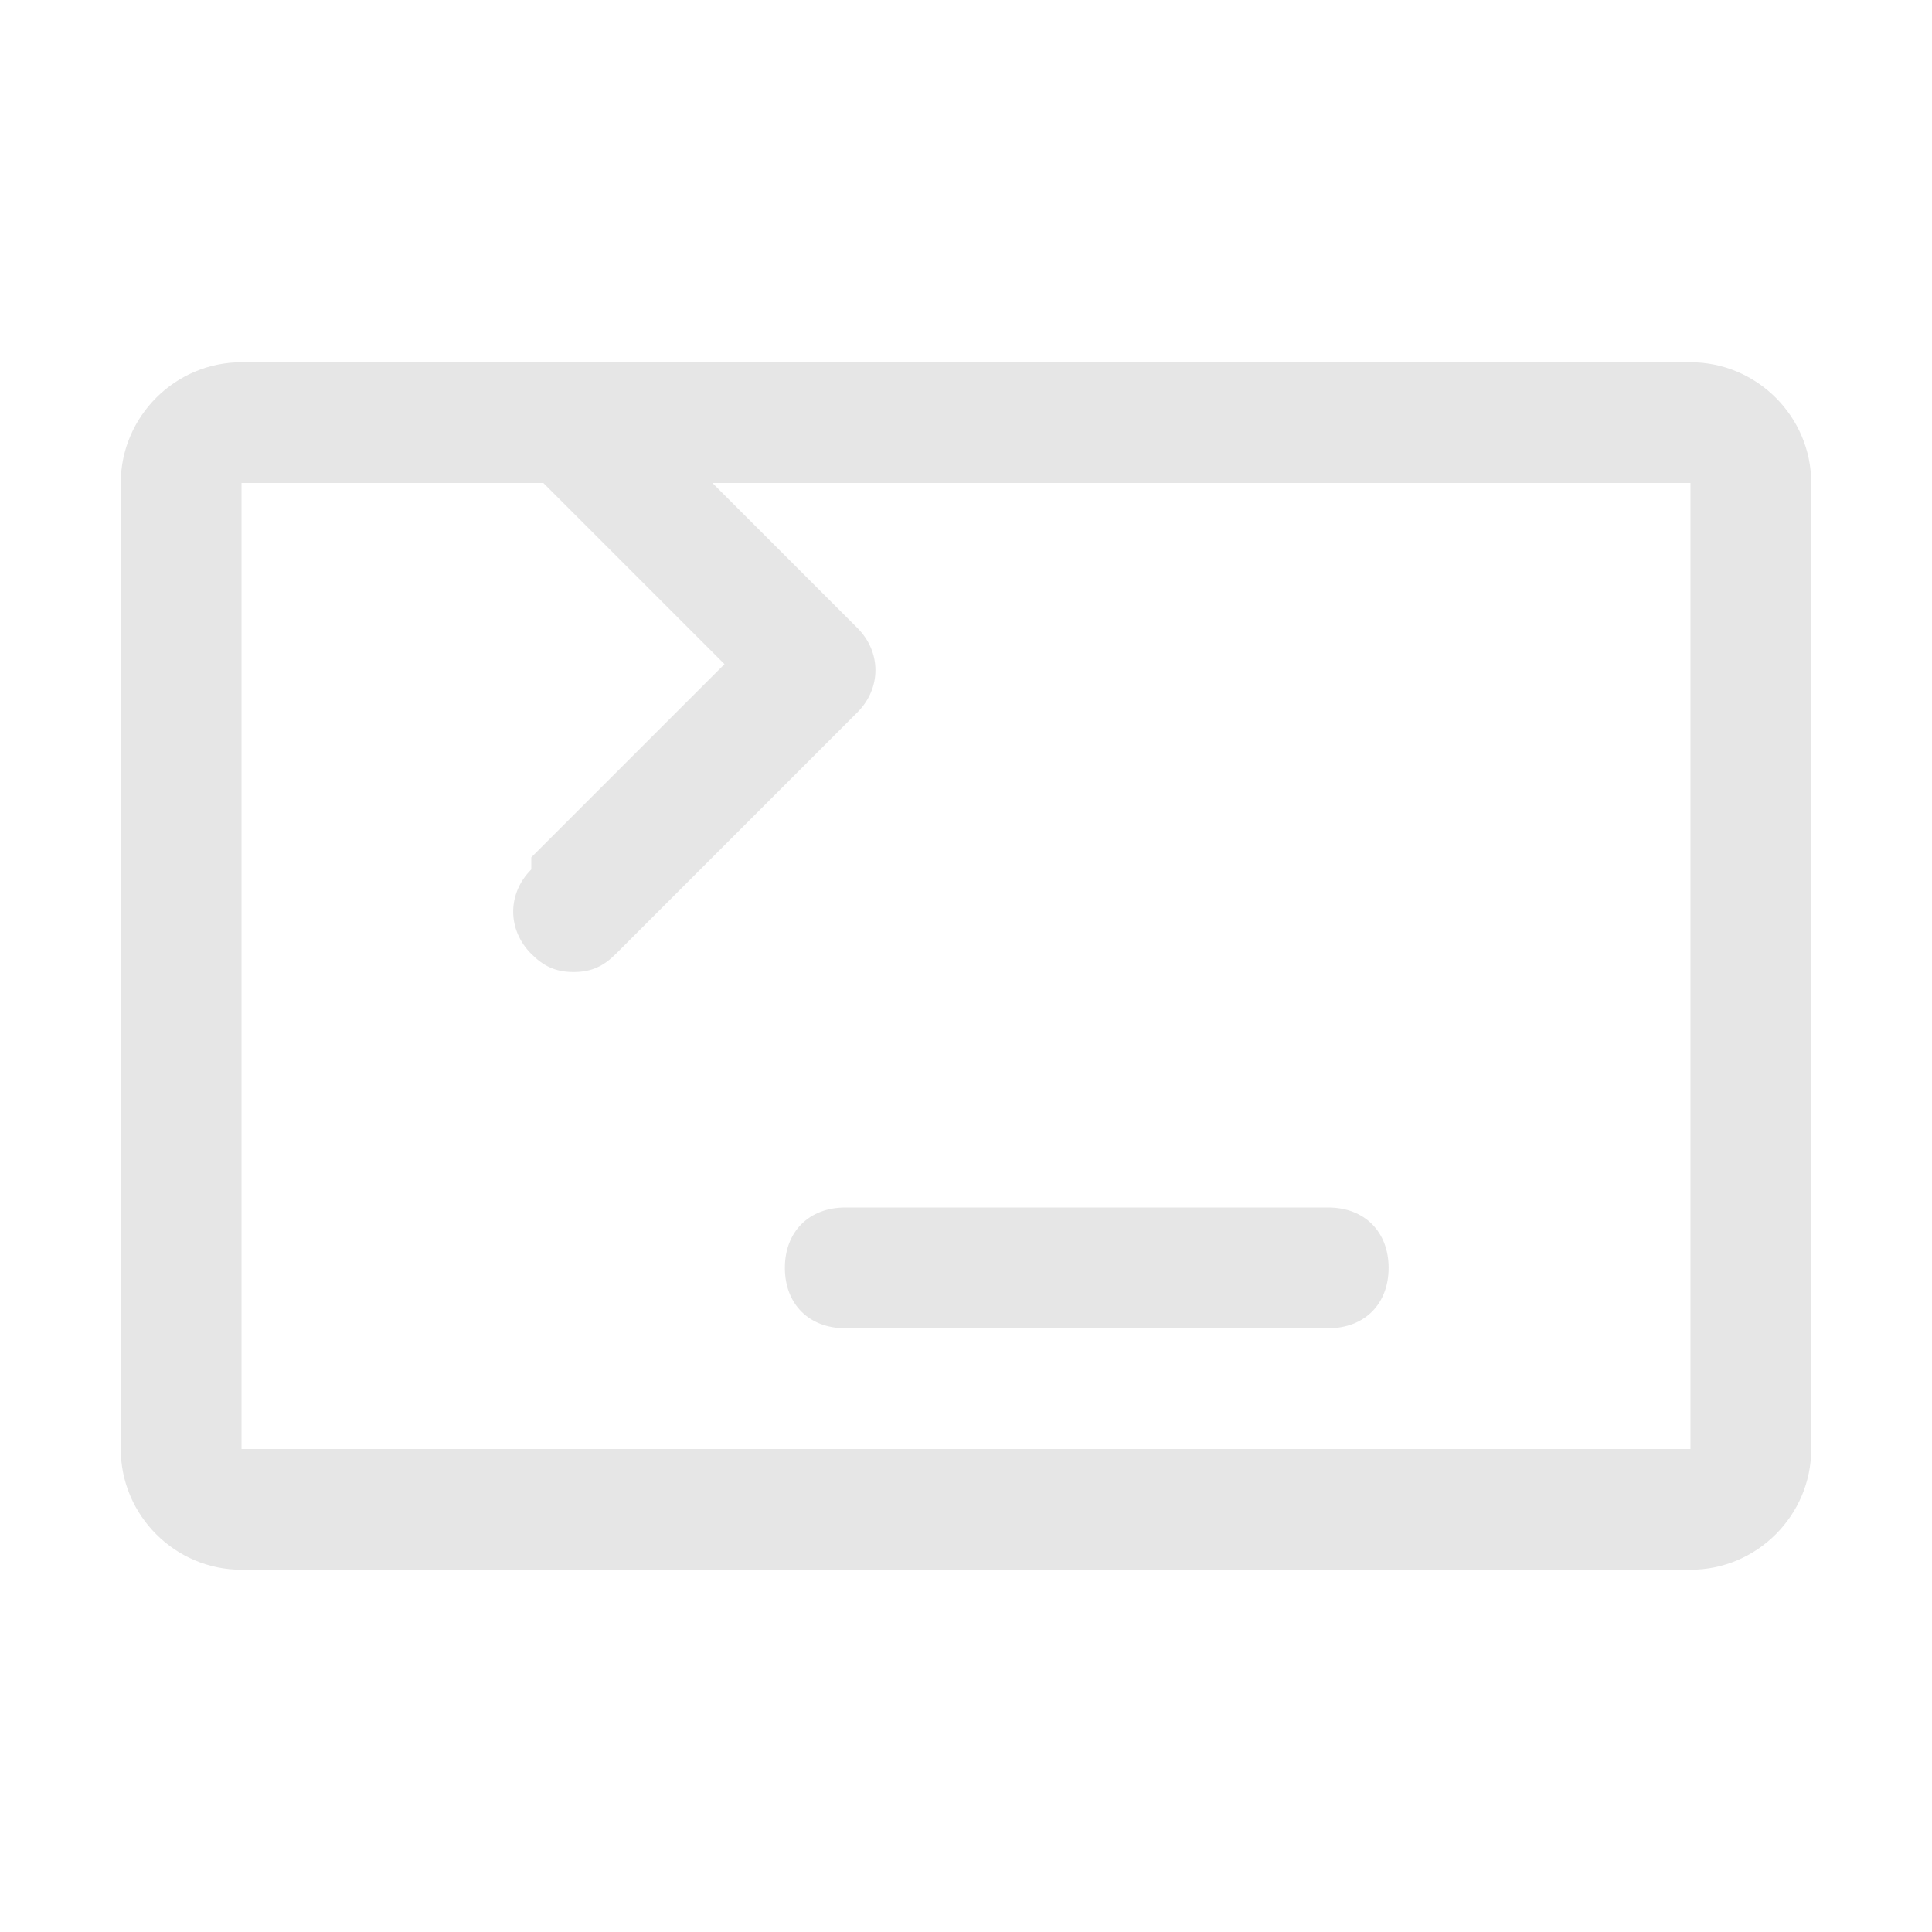
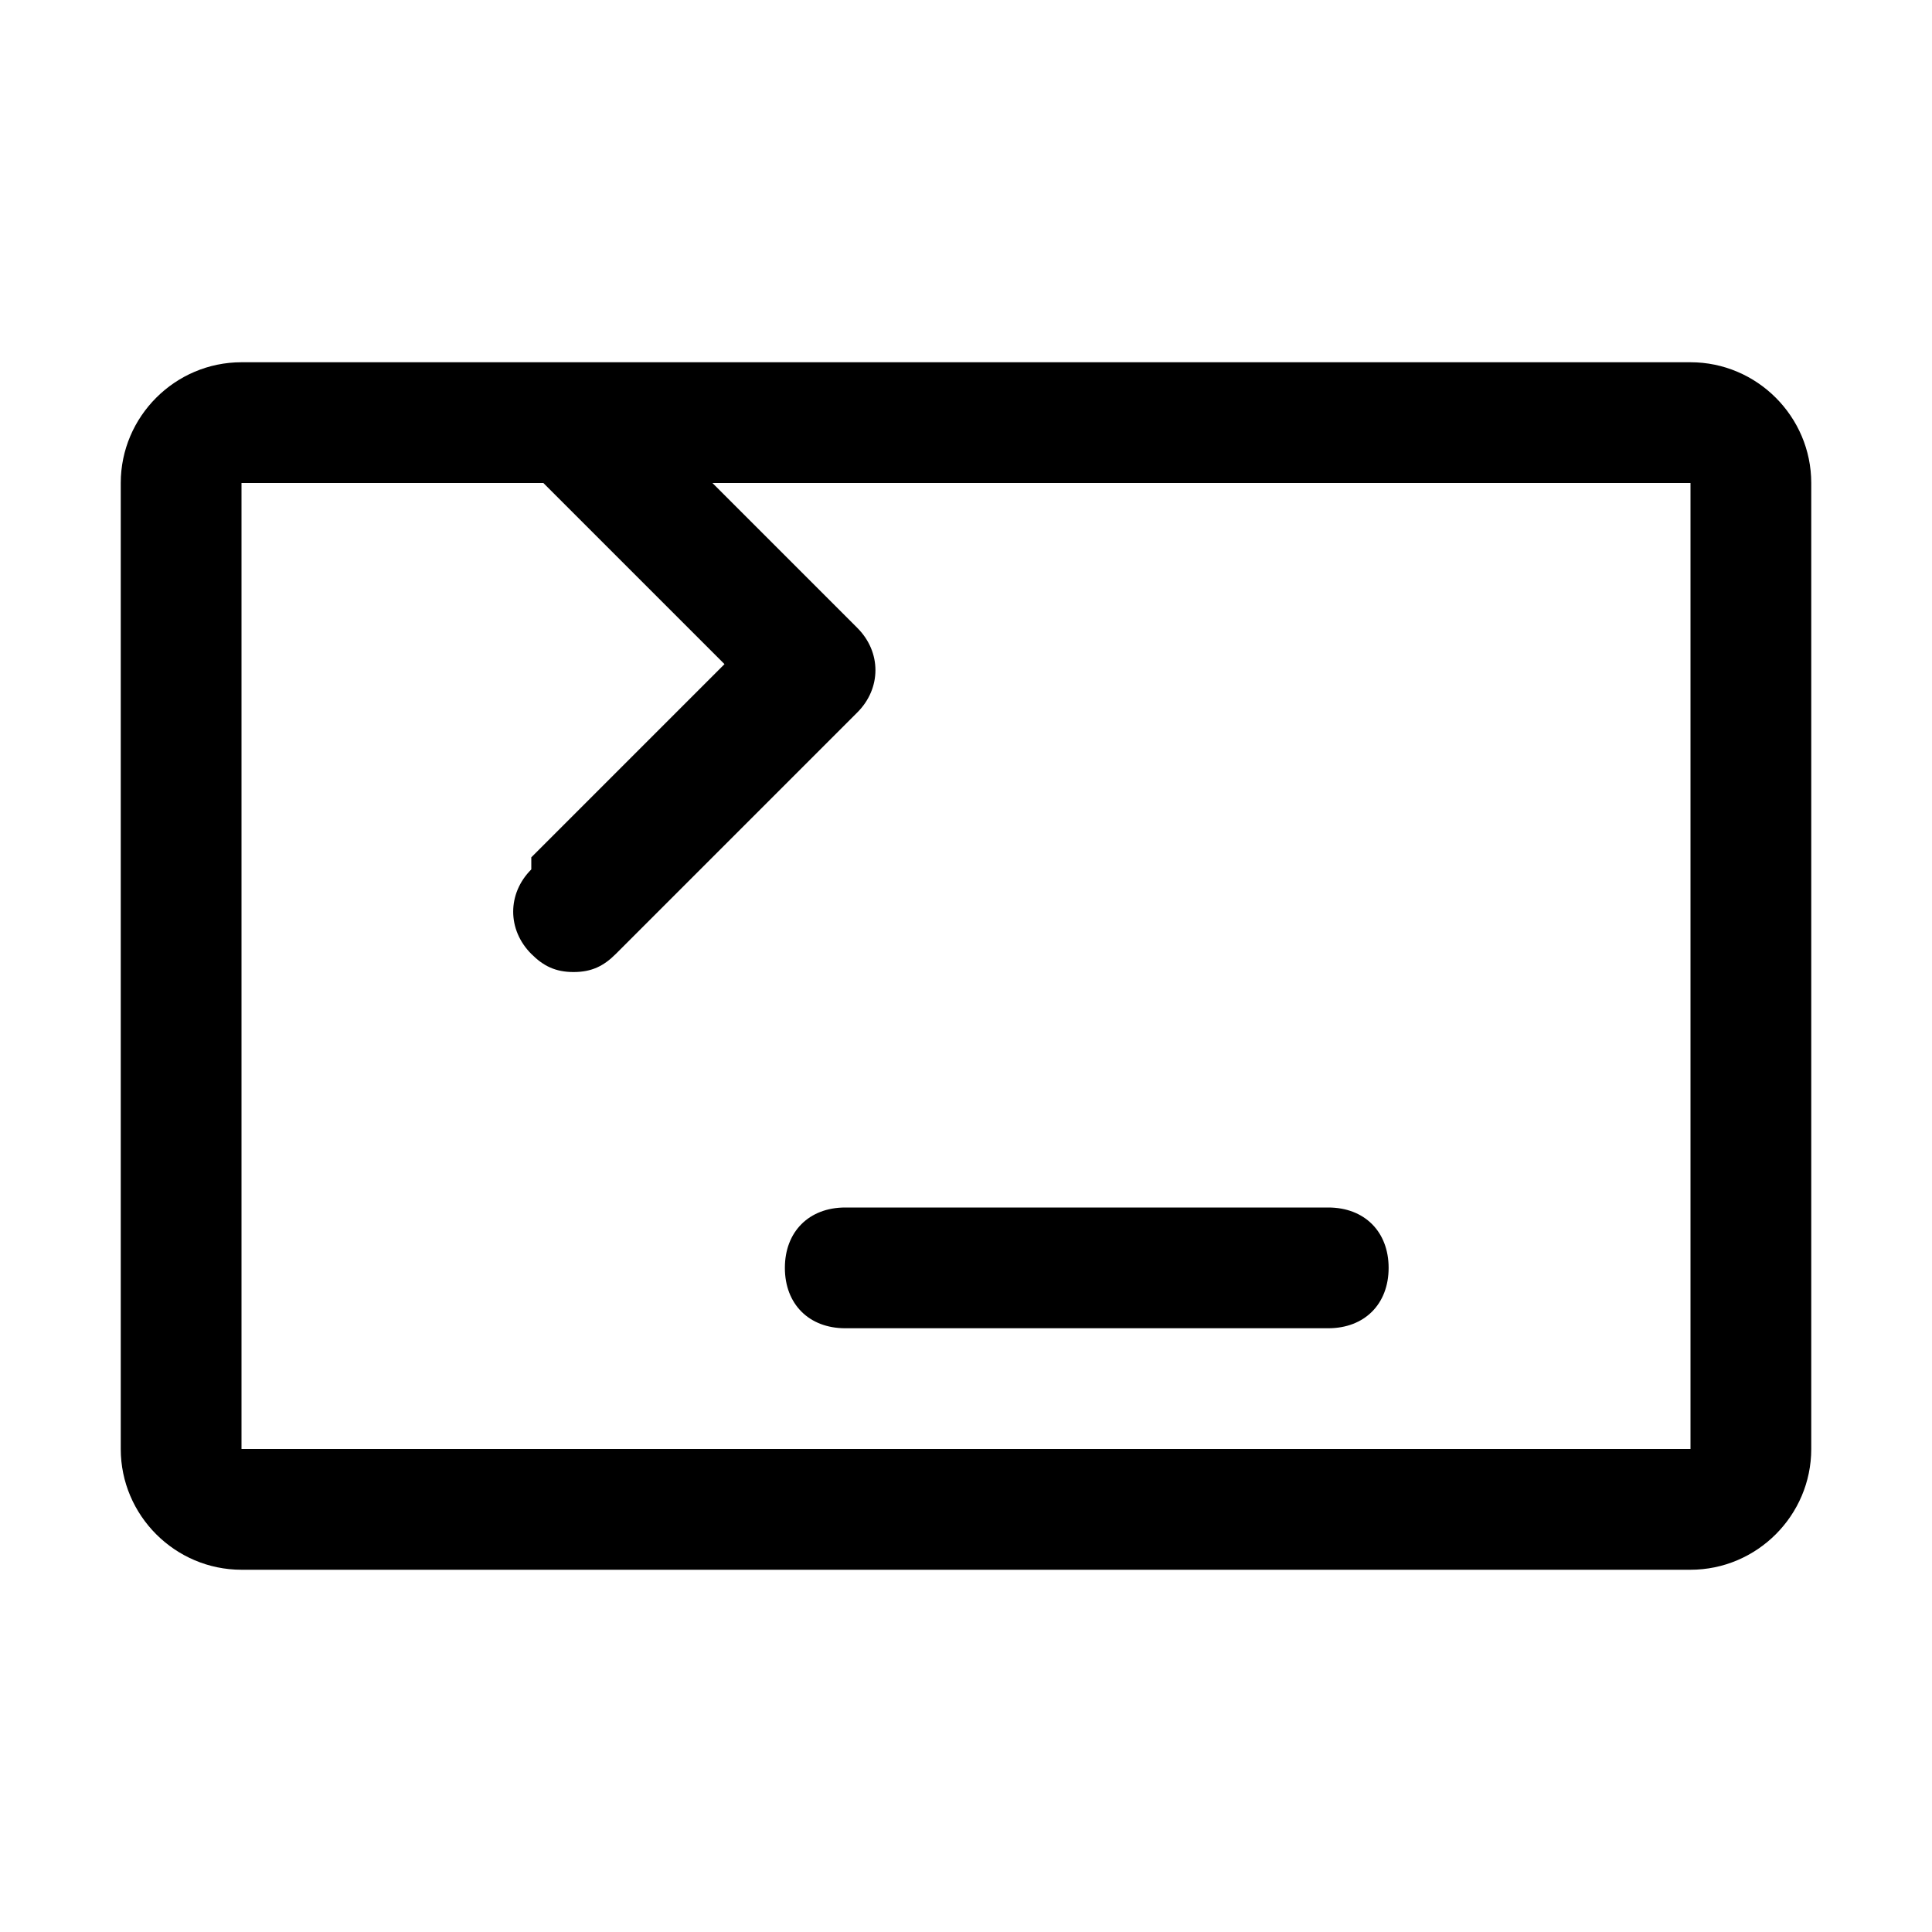
<svg xmlns="http://www.w3.org/2000/svg" viewBox="0 0 1024 1024">
-   <path d="M896 192H128c-35.2 0-64 28.8-64 64v512c0 35.2 28.8 64 64 64h768c35.2 0 64-28.8 64-64V256c0-35.2-28.8-64-64-64zm0 576H128V256h768v512z" fill="#e6e6e6" />
-   <path d="M281.6 454.4L384 352 281.6 249.6c-12.8-12.8-12.8-32 0-44.8 12.8-12.8 32-12.8 44.8 0l128 128c12.8 12.8 12.8 32 0 44.8l-128 128c-6.4 6.4-12.8 9.6-22.4 9.6-9.6 0-16-3.2-22.4-9.6-12.8-12.8-12.8-32 0-44.8zM448 640h256c19.2 0 32 12.8 32 32s-12.8 32-32 32H448c-19.2 0-32-12.8-32-32s12.8-32 32-32z" fill="#e6e6e6" />
+   <path d="M896 192H128c-35.2 0-64 28.8-64 64v512c0 35.2 28.8 64 64 64h768c35.2 0 64-28.8 64-64V256c0-35.2-28.8-64-64-64zm0 576H128V256h768v512z" fill="currentColor" />
+   <path d="M281.6 454.4L384 352 281.6 249.6c-12.8-12.8-12.8-32 0-44.8 12.8-12.8 32-12.8 44.8 0l128 128c12.8 12.8 12.8 32 0 44.8l-128 128c-6.4 6.4-12.8 9.6-22.4 9.6-9.6 0-16-3.2-22.4-9.6-12.8-12.8-12.8-32 0-44.8zM448 640h256c19.2 0 32 12.8 32 32s-12.8 32-32 32H448c-19.2 0-32-12.8-32-32s12.8-32 32-32z" fill="currentColor" />
</svg>
